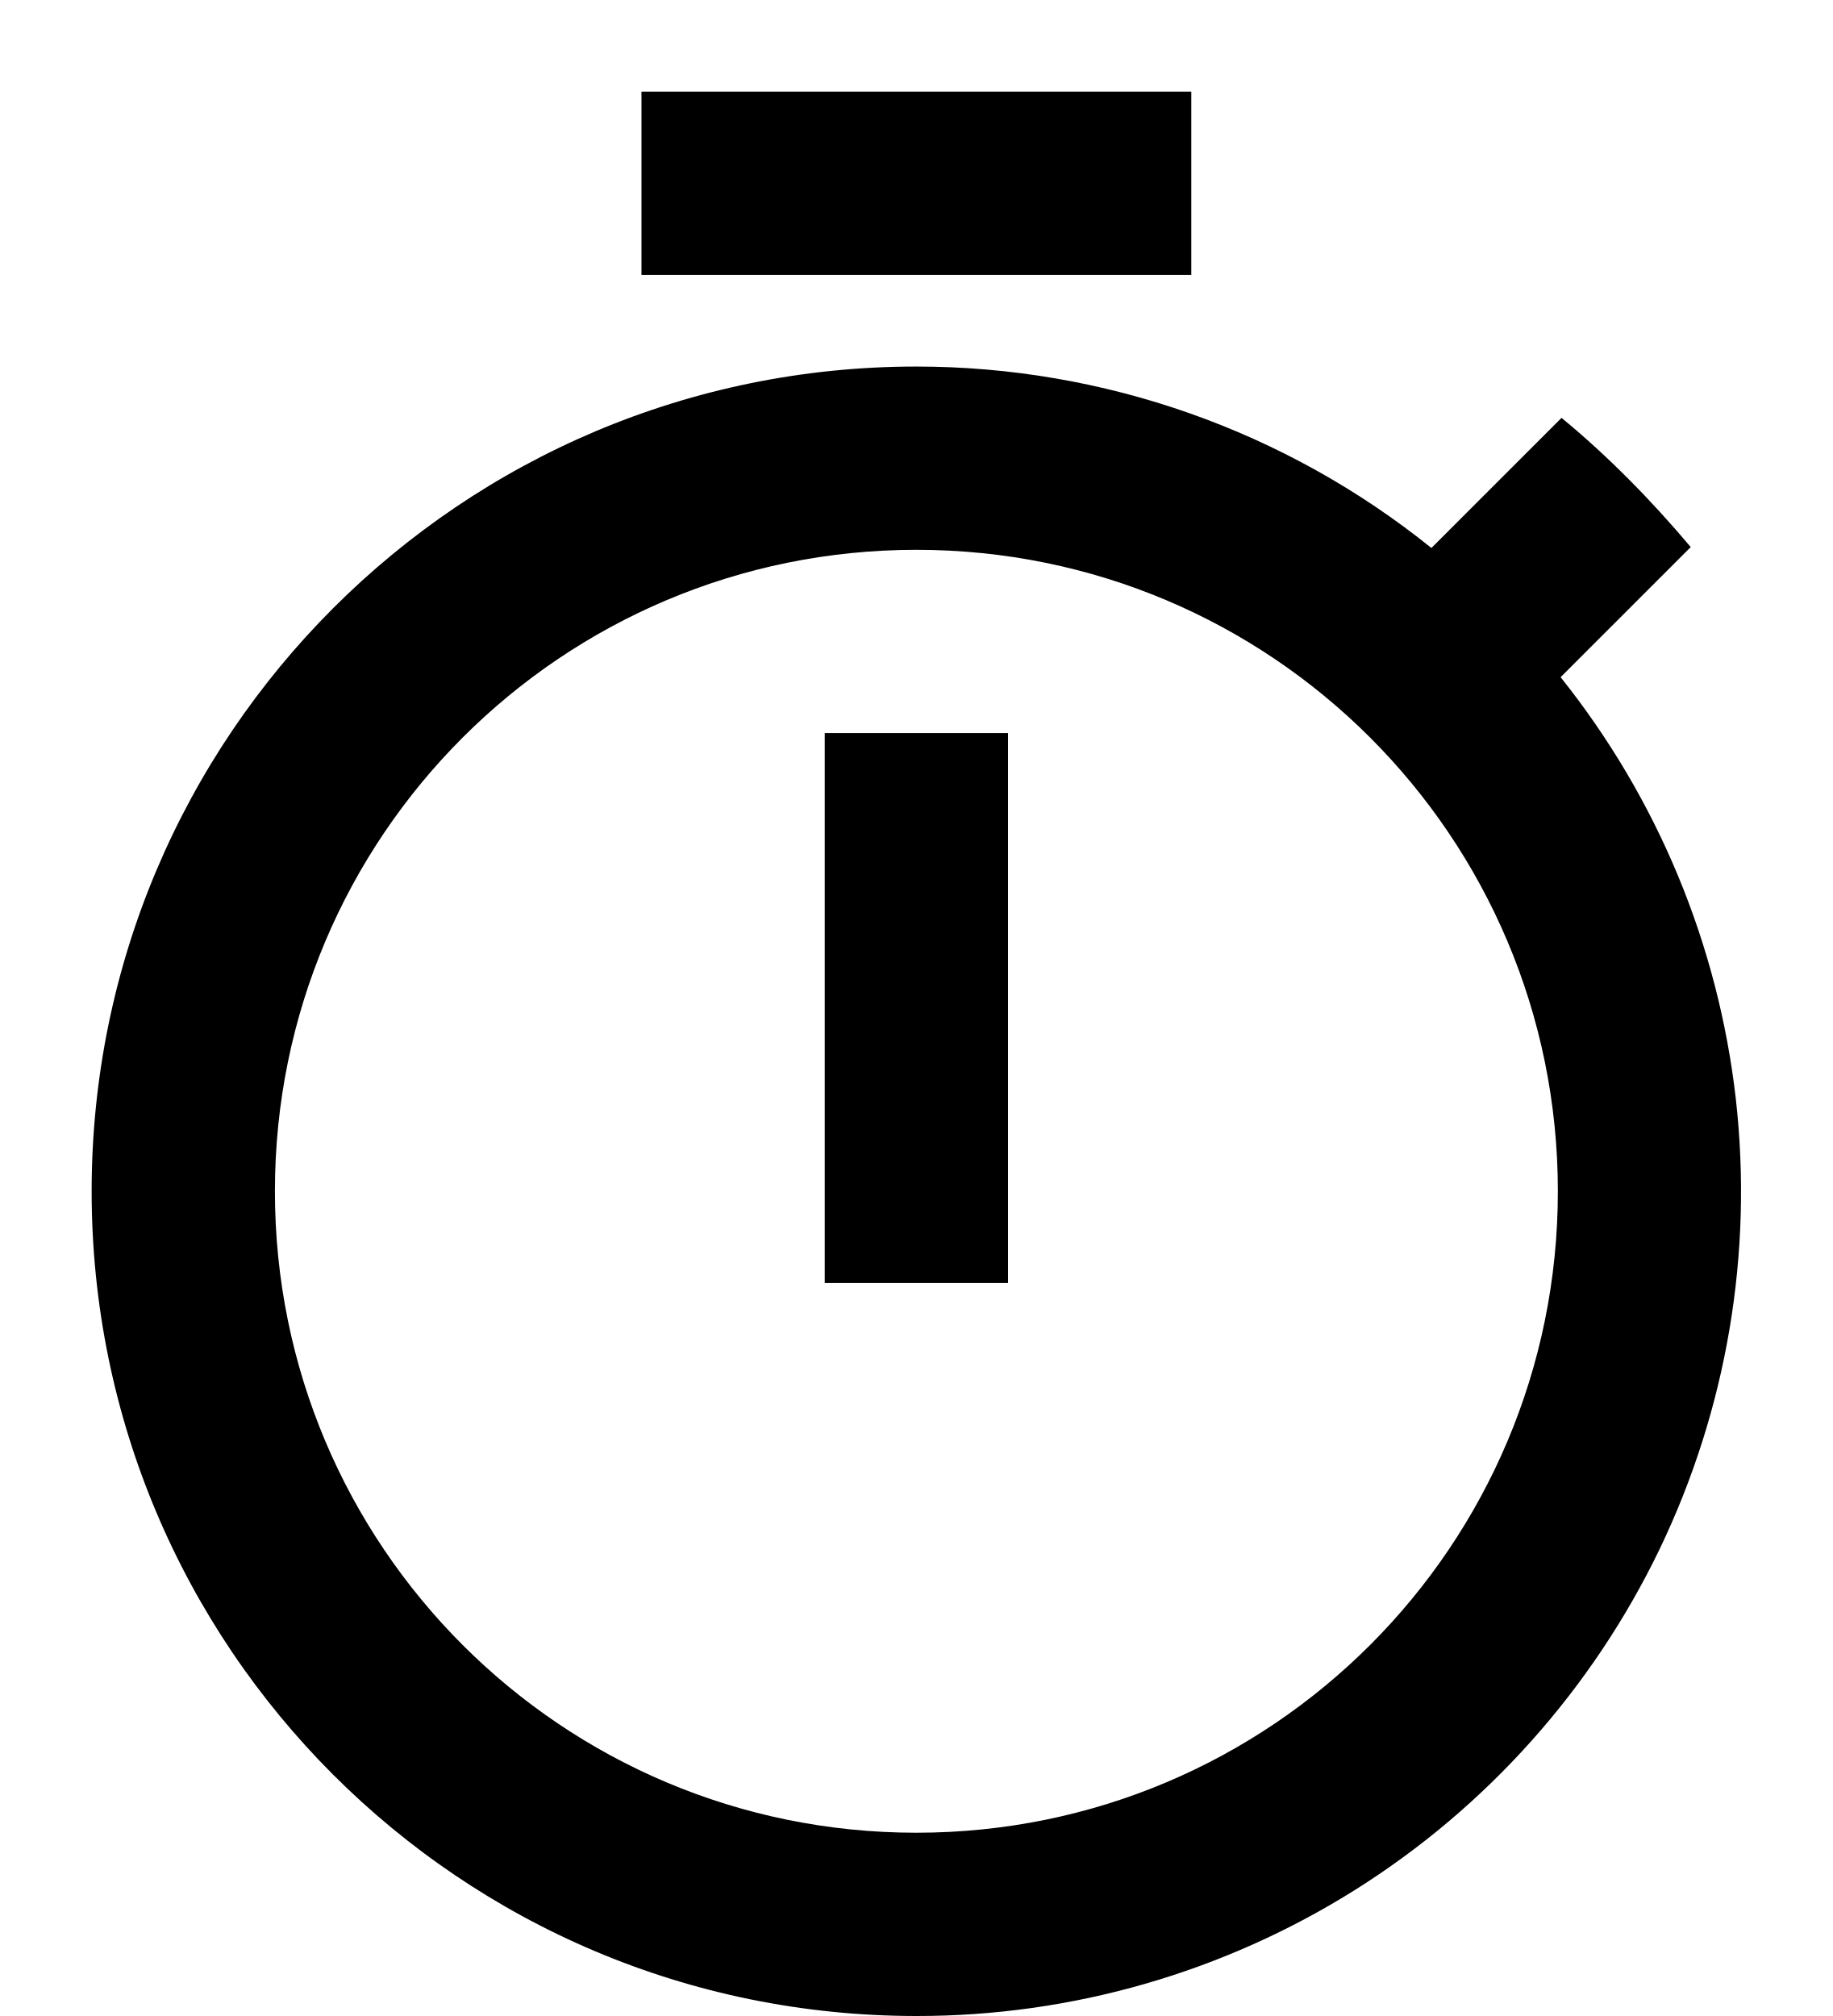
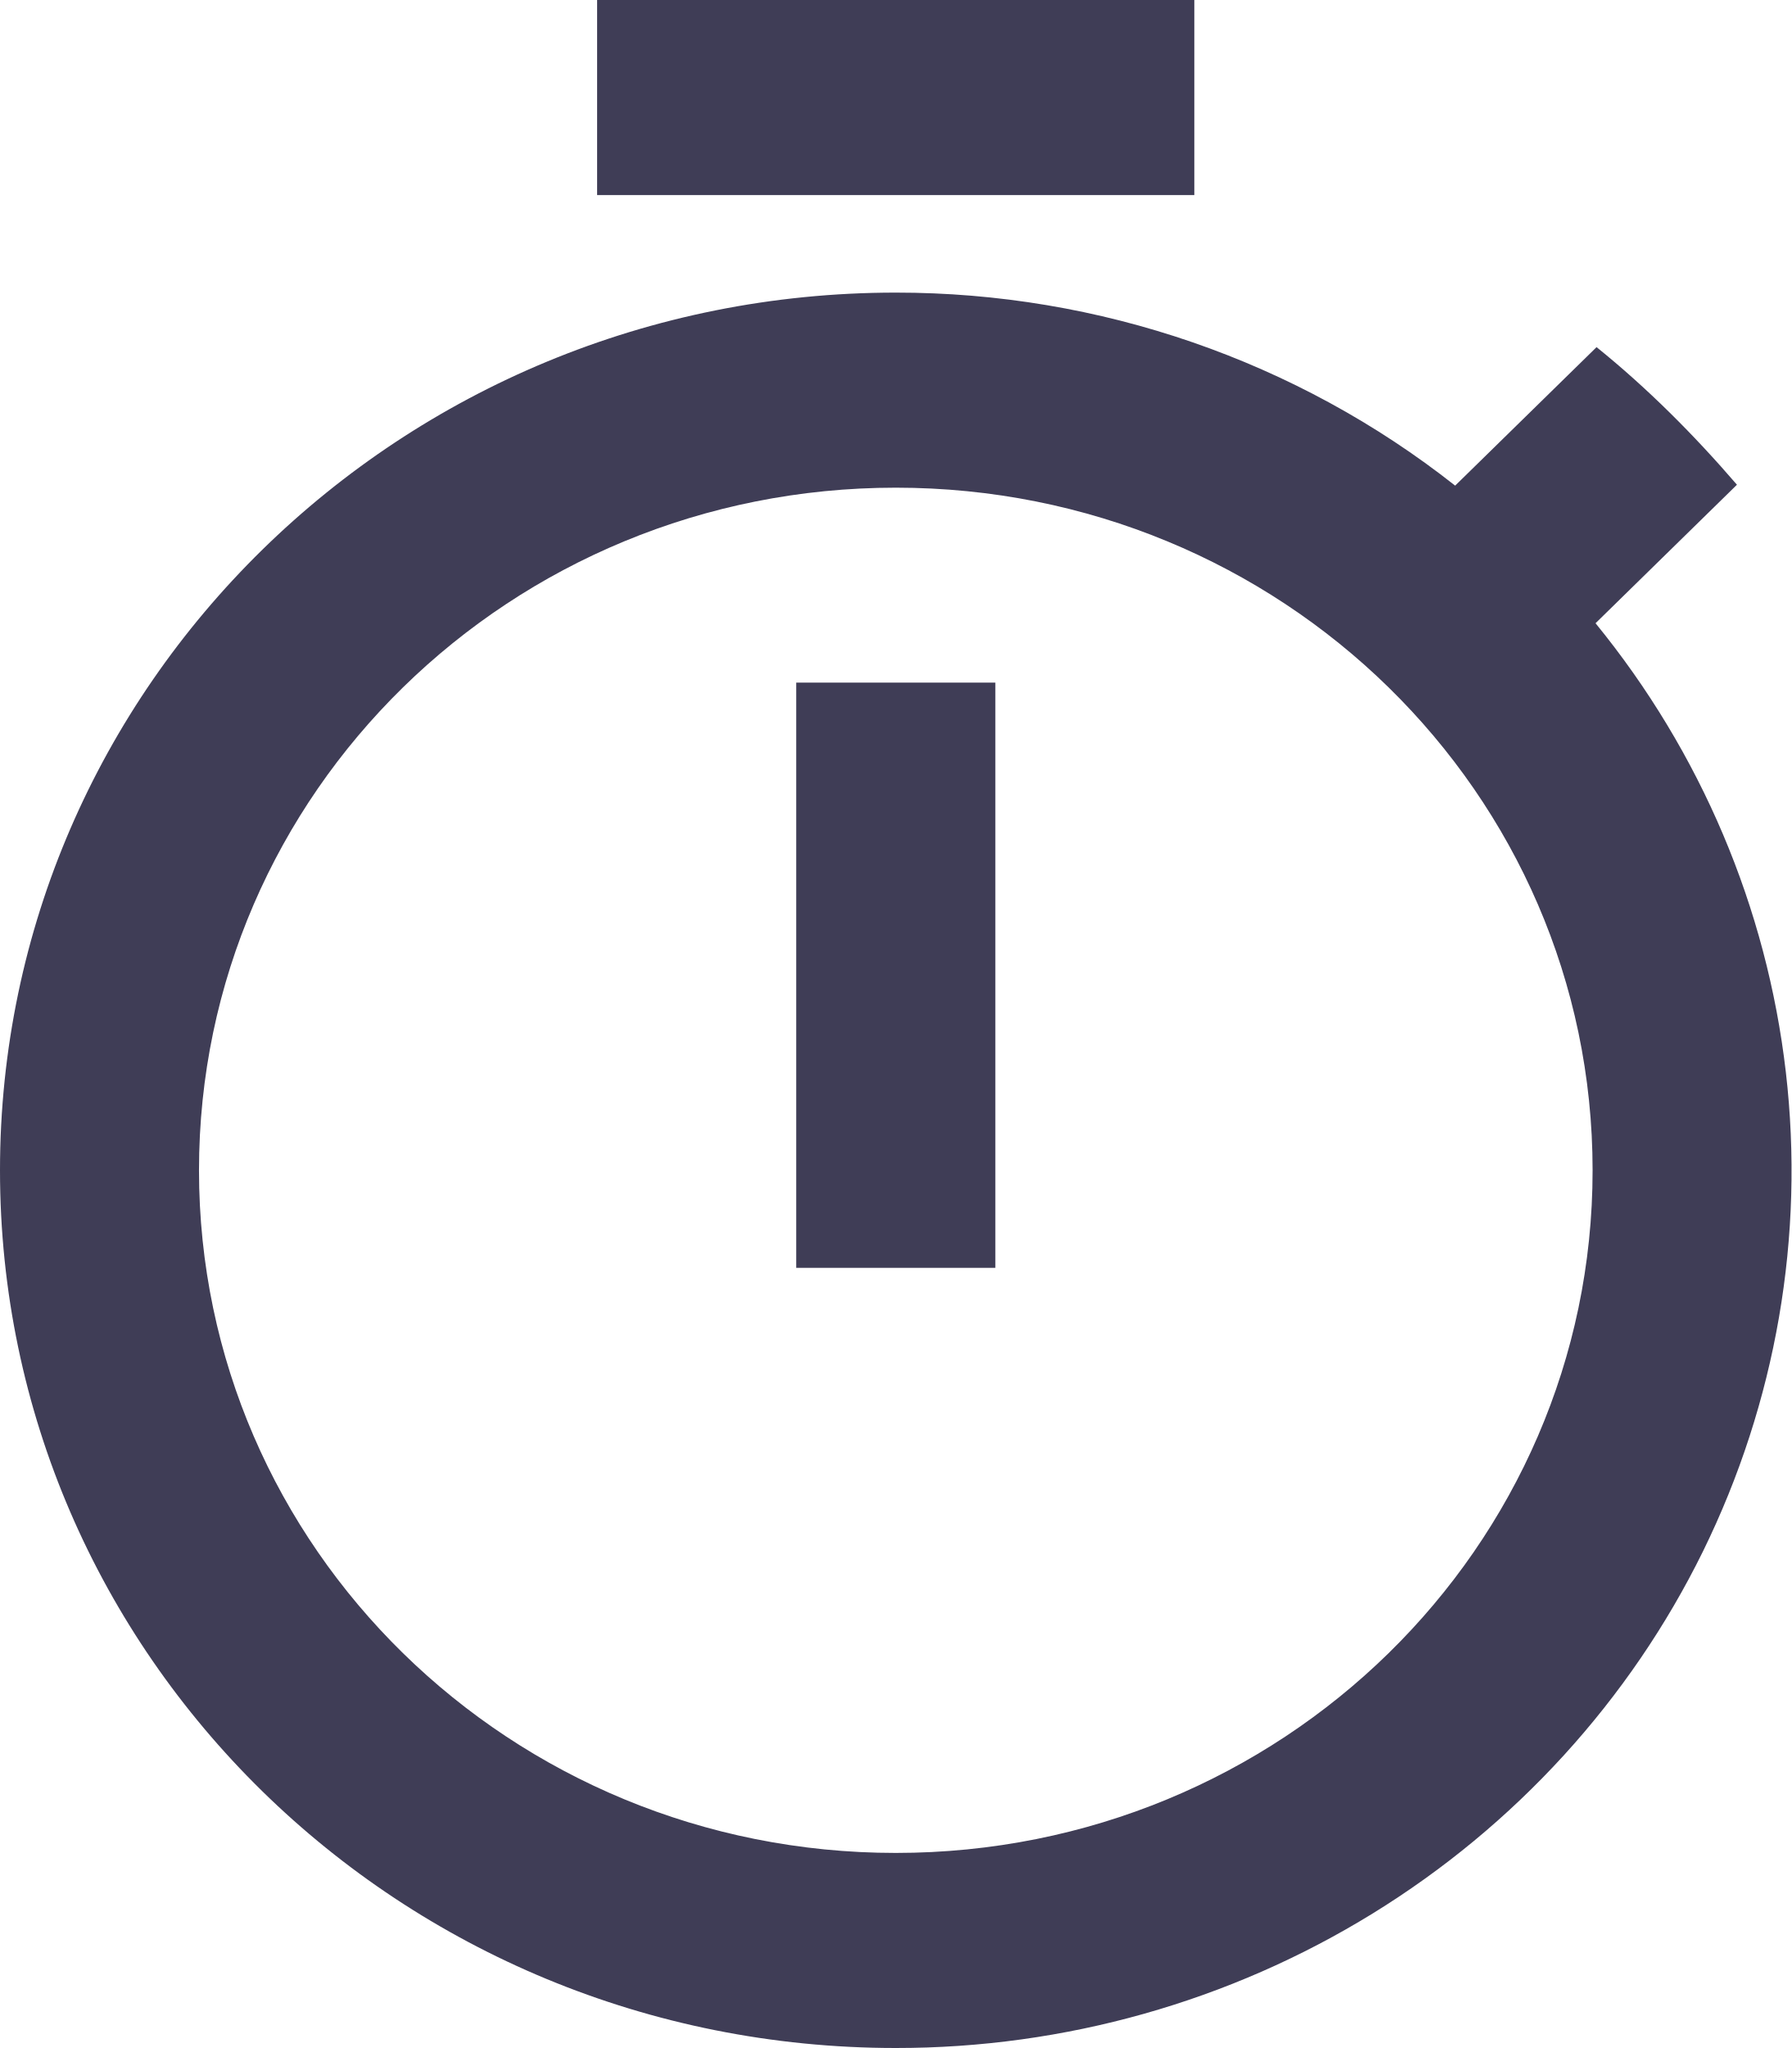
- <svg xmlns="http://www.w3.org/2000/svg" width="10" height="11" viewBox="0 0 10 11">
-   <path d="M6.5 0.5H3.5V1.5H6.5V0.5ZM4.5 7H5.5V4H4.5V7ZM8.515 3.695L9.225 2.985C9.01 2.73 8.775 2.49 8.52 2.28L7.81 2.99C7.014 2.349 6.022 2 5 2C2.515 2 0.5 4.015 0.5 6.5C0.5 8.985 2.51 11 5 11C5.847 11.001 6.677 10.762 7.395 10.311C8.112 9.86 8.687 9.216 9.055 8.453C9.422 7.689 9.566 6.838 9.471 5.996C9.375 5.154 9.044 4.357 8.515 3.695ZM5 10C3.065 10 1.5 8.435 1.5 6.5C1.5 4.565 3.065 3 5 3C6.935 3 8.5 4.565 8.5 6.5C8.5 8.435 6.935 10 5 10Z" />
+ <svg xmlns="http://www.w3.org/2000/svg" width="14" height="16" viewBox="0 0 14 16" fill="none">
+   <path id="time icon" d="M9.333 0H4.666V1.524H9.333V0ZM6.222 9.905H7.778V5.333H6.222V9.905ZM12.468 4.869L13.573 3.787C13.238 3.398 12.873 3.032 12.476 2.712L11.371 3.794C10.133 2.818 8.59 2.285 7 2.286C3.134 2.286 -0 5.356 -0 9.143C-0 12.93 3.126 16 7 16C8.318 16.001 9.609 15.637 10.725 14.95C11.841 14.263 12.736 13.282 13.308 12.119C13.879 10.955 14.104 9.658 13.955 8.375C13.806 7.092 13.291 5.877 12.468 4.869ZM7 14.476C3.99 14.476 1.555 12.091 1.555 9.143C1.555 6.194 3.99 3.81 7 3.81C10.01 3.81 12.445 6.194 12.445 9.143C12.445 12.091 10.01 14.476 7 14.476Z" fill="#3F3D56" />
</svg>
